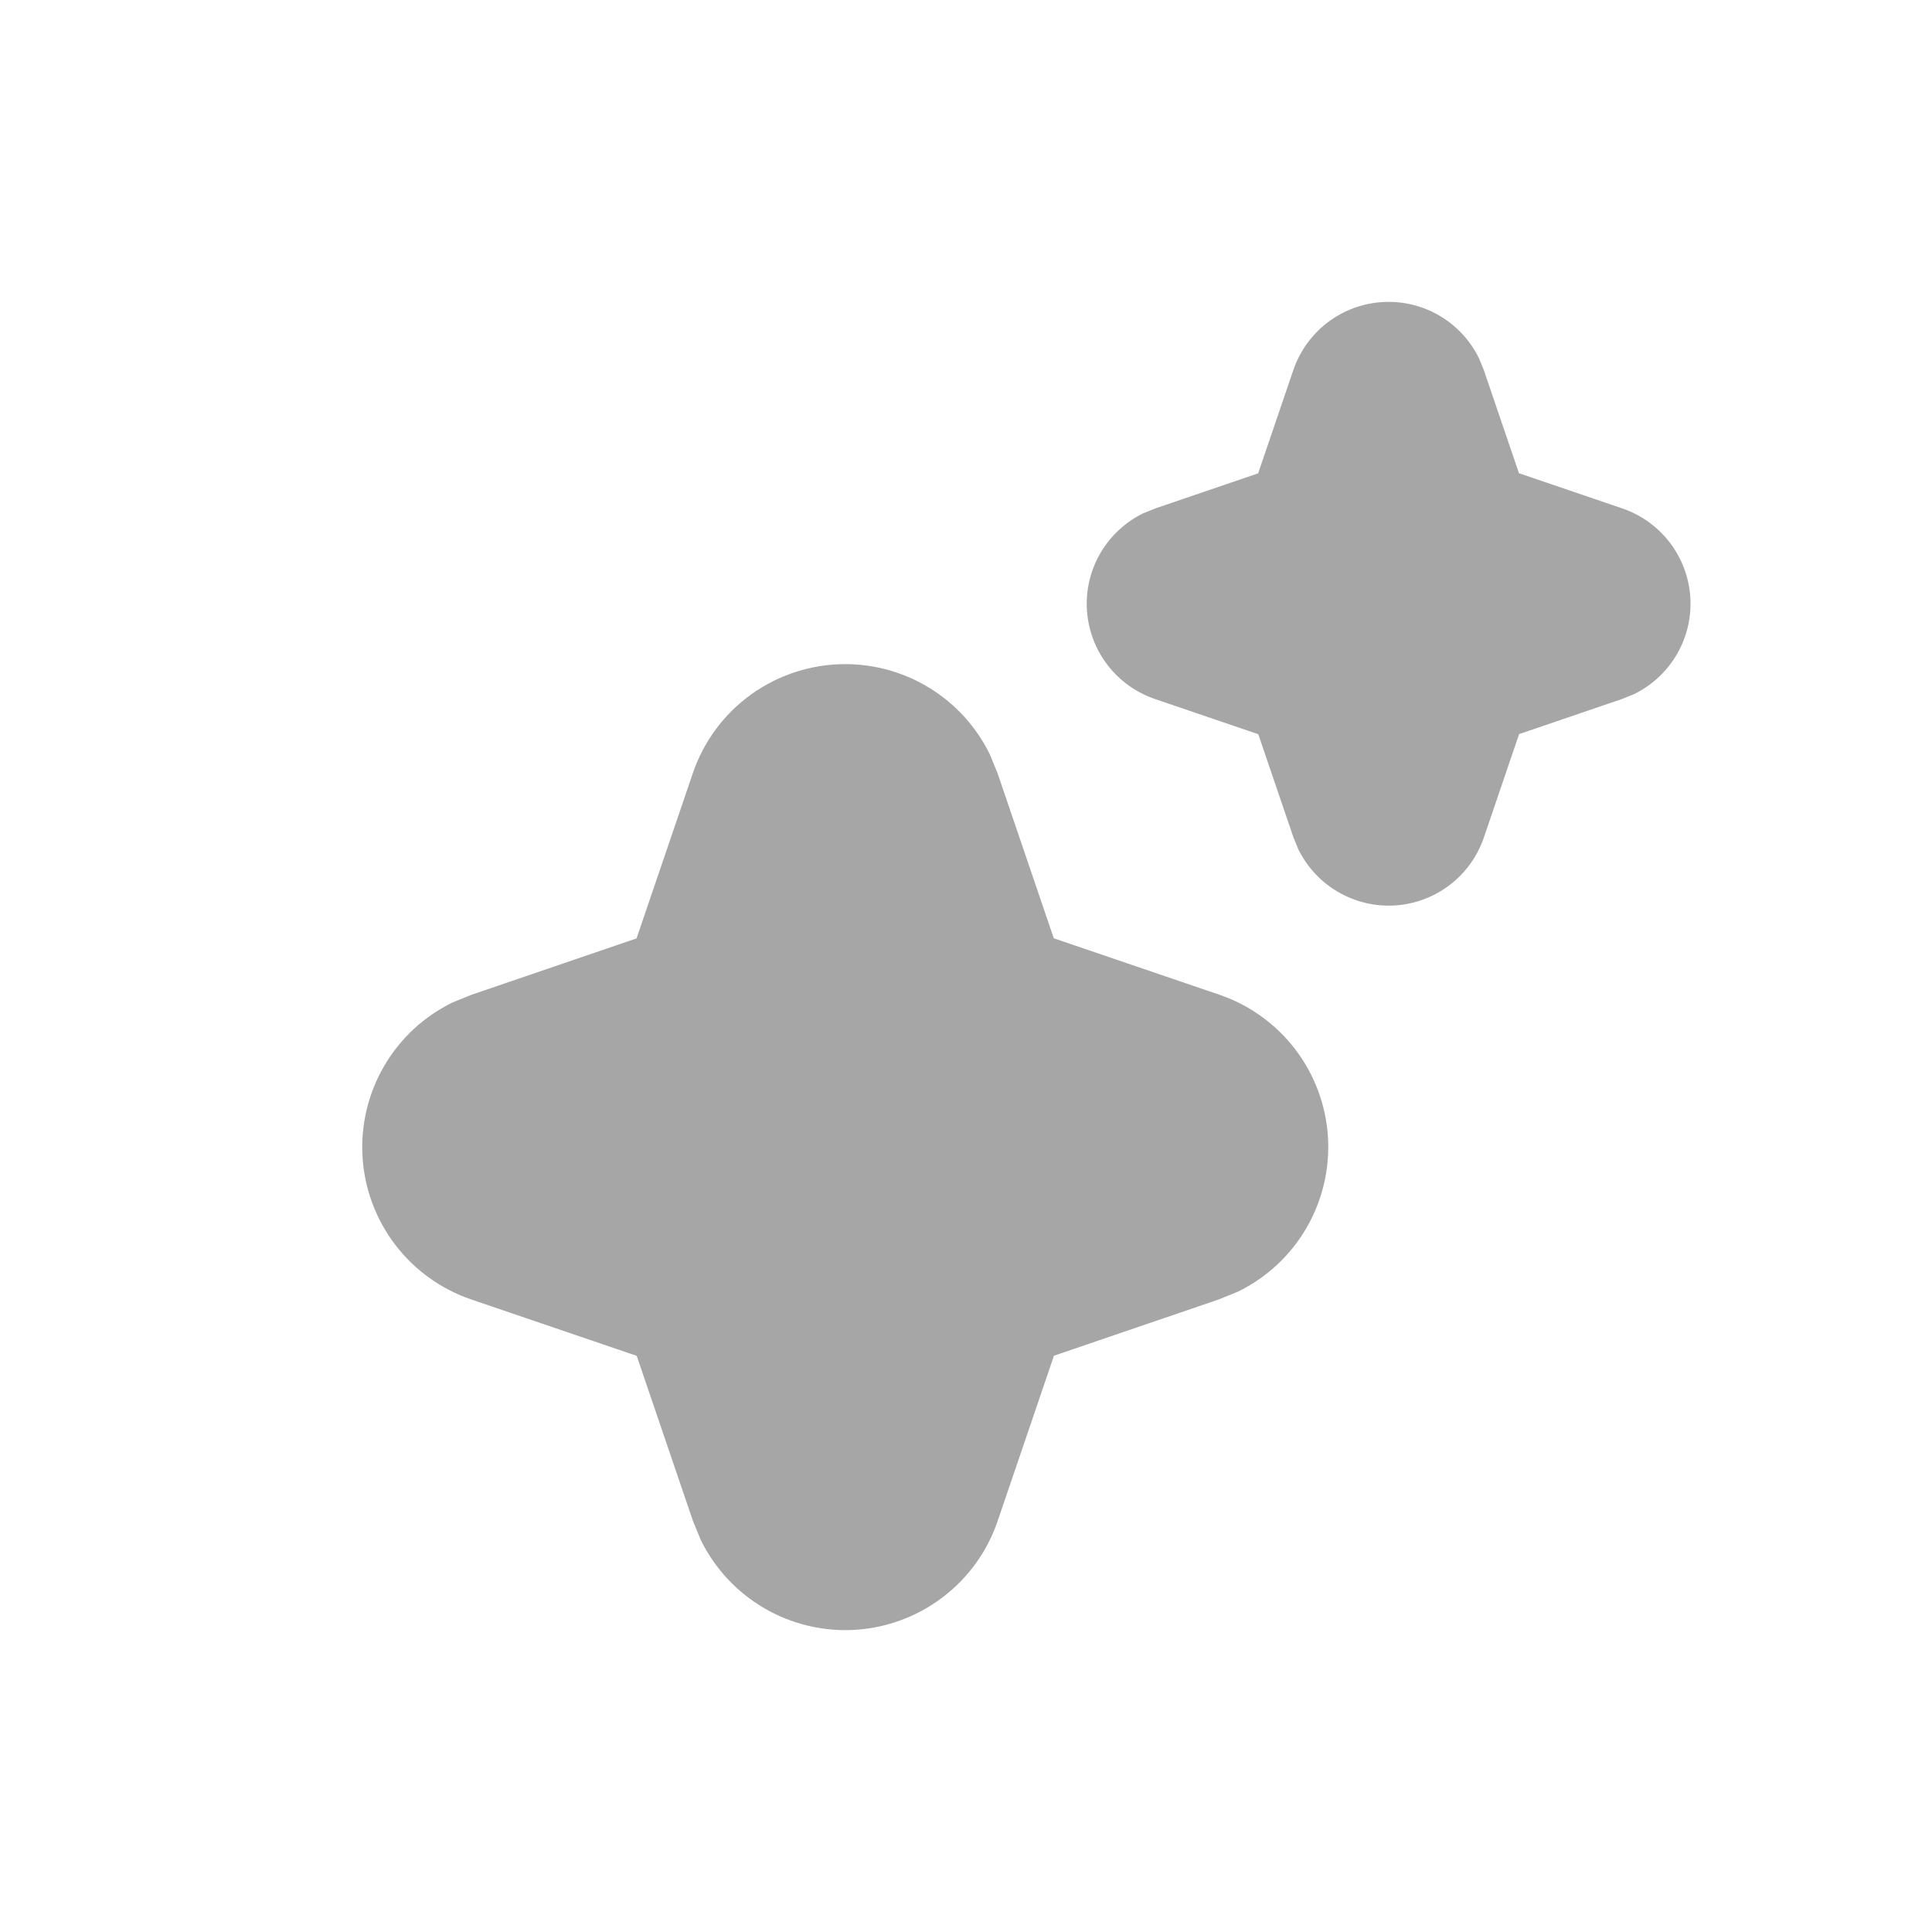
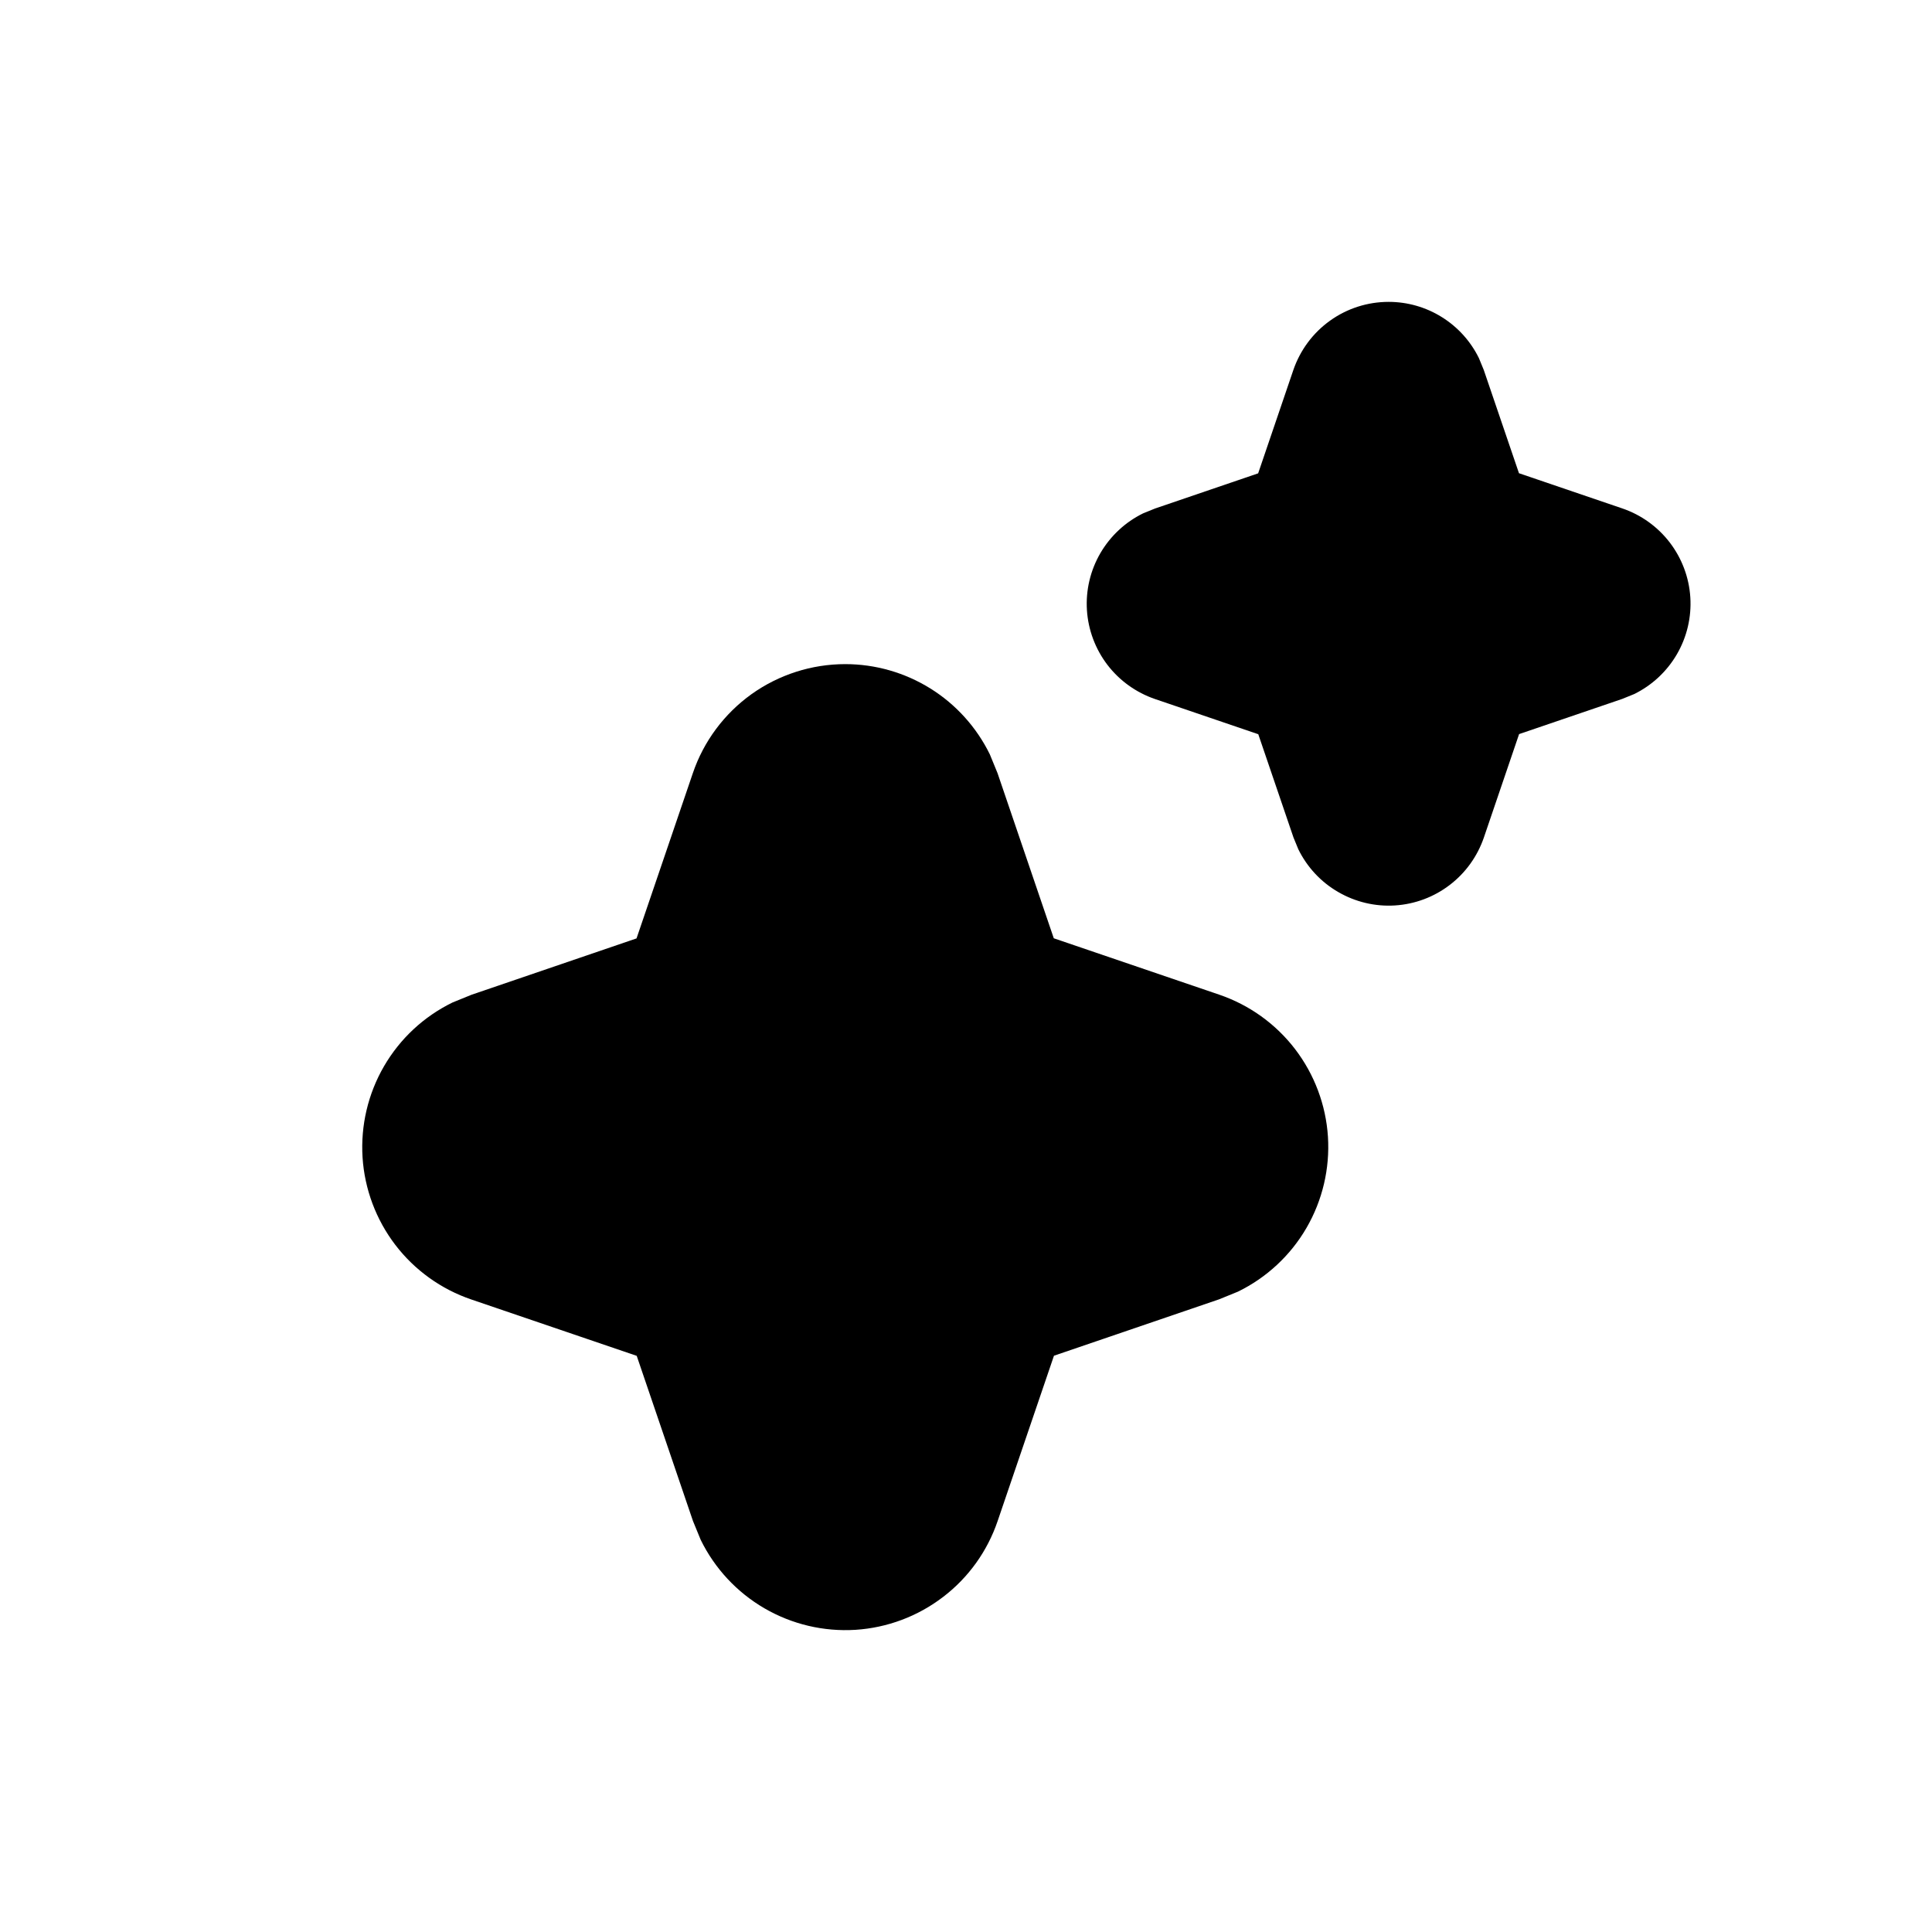
- <svg xmlns="http://www.w3.org/2000/svg" width="32" height="32" viewBox="0 0 32 32" fill="none">
-   <path d="M23.881 5.252C23.617 5.087 23.312 5 23 5C22.652 5 22.313 5.108 22.03 5.311C21.747 5.513 21.535 5.799 21.422 6.128L20.839 7.84L19.13 8.423L18.933 8.503C18.637 8.648 18.391 8.878 18.225 9.163C18.059 9.449 17.982 9.777 18.003 10.106C18.024 10.435 18.143 10.751 18.343 11.013C18.544 11.275 18.818 11.471 19.13 11.578L20.841 12.161L21.424 13.871L21.504 14.066C21.649 14.362 21.878 14.609 22.164 14.774C22.449 14.94 22.777 15.018 23.106 14.997C23.435 14.976 23.751 14.858 24.013 14.657C24.275 14.457 24.471 14.183 24.578 13.871L25.161 12.159L26.87 11.576L27.067 11.496C27.363 11.351 27.609 11.121 27.775 10.836C27.941 10.55 28.018 10.222 27.997 9.893C27.976 9.563 27.857 9.248 27.657 8.986C27.456 8.724 27.182 8.527 26.87 8.421L25.159 7.838L24.576 6.128L24.496 5.933C24.359 5.653 24.146 5.417 23.881 5.252Z" fill="#A6A6A6" />
-   <path d="M15.411 11.404C14.987 11.14 14.499 11 14 11C13.444 11 12.901 11.174 12.448 11.497C11.996 11.821 11.655 12.278 11.476 12.805L10.543 15.543L7.808 16.477L7.494 16.605C7.019 16.837 6.625 17.204 6.36 17.661C6.095 18.118 5.972 18.643 6.005 19.17C6.039 19.697 6.228 20.201 6.549 20.621C6.87 21.04 7.308 21.354 7.808 21.524L10.546 22.457L11.478 25.193L11.606 25.505C11.838 25.979 12.206 26.374 12.662 26.639C13.118 26.904 13.643 27.028 14.17 26.995C14.696 26.961 15.201 26.772 15.62 26.451C16.04 26.131 16.354 25.693 16.524 25.193L17.457 22.455L20.192 21.521L20.506 21.393C20.98 21.161 21.375 20.794 21.64 20.337C21.905 19.88 22.028 19.355 21.995 18.828C21.961 18.302 21.772 17.797 21.451 17.377C21.13 16.958 20.692 16.644 20.192 16.474L17.454 15.541L16.522 12.805L16.394 12.493C16.174 12.045 15.834 11.668 15.411 11.404Z" fill="#A6A6A6" />
+ <svg xmlns="http://www.w3.org/2000/svg" viewBox="0 0 32 32" fill="none">
+   <path d="M23.881 5.252C23.617 5.087 23.312 5 23 5C22.652 5 22.313 5.108 22.03 5.311C21.747 5.513 21.535 5.799 21.422 6.128L20.839 7.84L19.13 8.423L18.933 8.503C18.637 8.648 18.391 8.878 18.225 9.163C18.059 9.449 17.982 9.777 18.003 10.106C18.024 10.435 18.143 10.751 18.343 11.013C18.544 11.275 18.818 11.471 19.13 11.578L20.841 12.161L21.424 13.871L21.504 14.066C21.649 14.362 21.878 14.609 22.164 14.774C22.449 14.94 22.777 15.018 23.106 14.997C23.435 14.976 23.751 14.858 24.013 14.657C24.275 14.457 24.471 14.183 24.578 13.871L25.161 12.159L26.87 11.576L27.067 11.496C27.363 11.351 27.609 11.121 27.775 10.836C27.941 10.55 28.018 10.222 27.997 9.893C27.976 9.563 27.857 9.248 27.657 8.986C27.456 8.724 27.182 8.527 26.87 8.421L25.159 7.838L24.576 6.128L24.496 5.933C24.359 5.653 24.146 5.417 23.881 5.252Z" fill="currentColor" />
+   <path d="M15.411 11.404C14.987 11.14 14.499 11 14 11C13.444 11 12.901 11.174 12.448 11.497C11.996 11.821 11.655 12.278 11.476 12.805L10.543 15.543L7.808 16.477L7.494 16.605C7.019 16.837 6.625 17.204 6.36 17.661C6.095 18.118 5.972 18.643 6.005 19.17C6.039 19.697 6.228 20.201 6.549 20.621C6.87 21.04 7.308 21.354 7.808 21.524L10.546 22.457L11.478 25.193L11.606 25.505C11.838 25.979 12.206 26.374 12.662 26.639C13.118 26.904 13.643 27.028 14.17 26.995C14.696 26.961 15.201 26.772 15.62 26.451C16.04 26.131 16.354 25.693 16.524 25.193L17.457 22.455L20.192 21.521L20.506 21.393C20.98 21.161 21.375 20.794 21.64 20.337C21.905 19.88 22.028 19.355 21.995 18.828C21.961 18.302 21.772 17.797 21.451 17.377C21.13 16.958 20.692 16.644 20.192 16.474L17.454 15.541L16.522 12.805L16.394 12.493C16.174 12.045 15.834 11.668 15.411 11.404Z" fill="currentColor" />
</svg>
